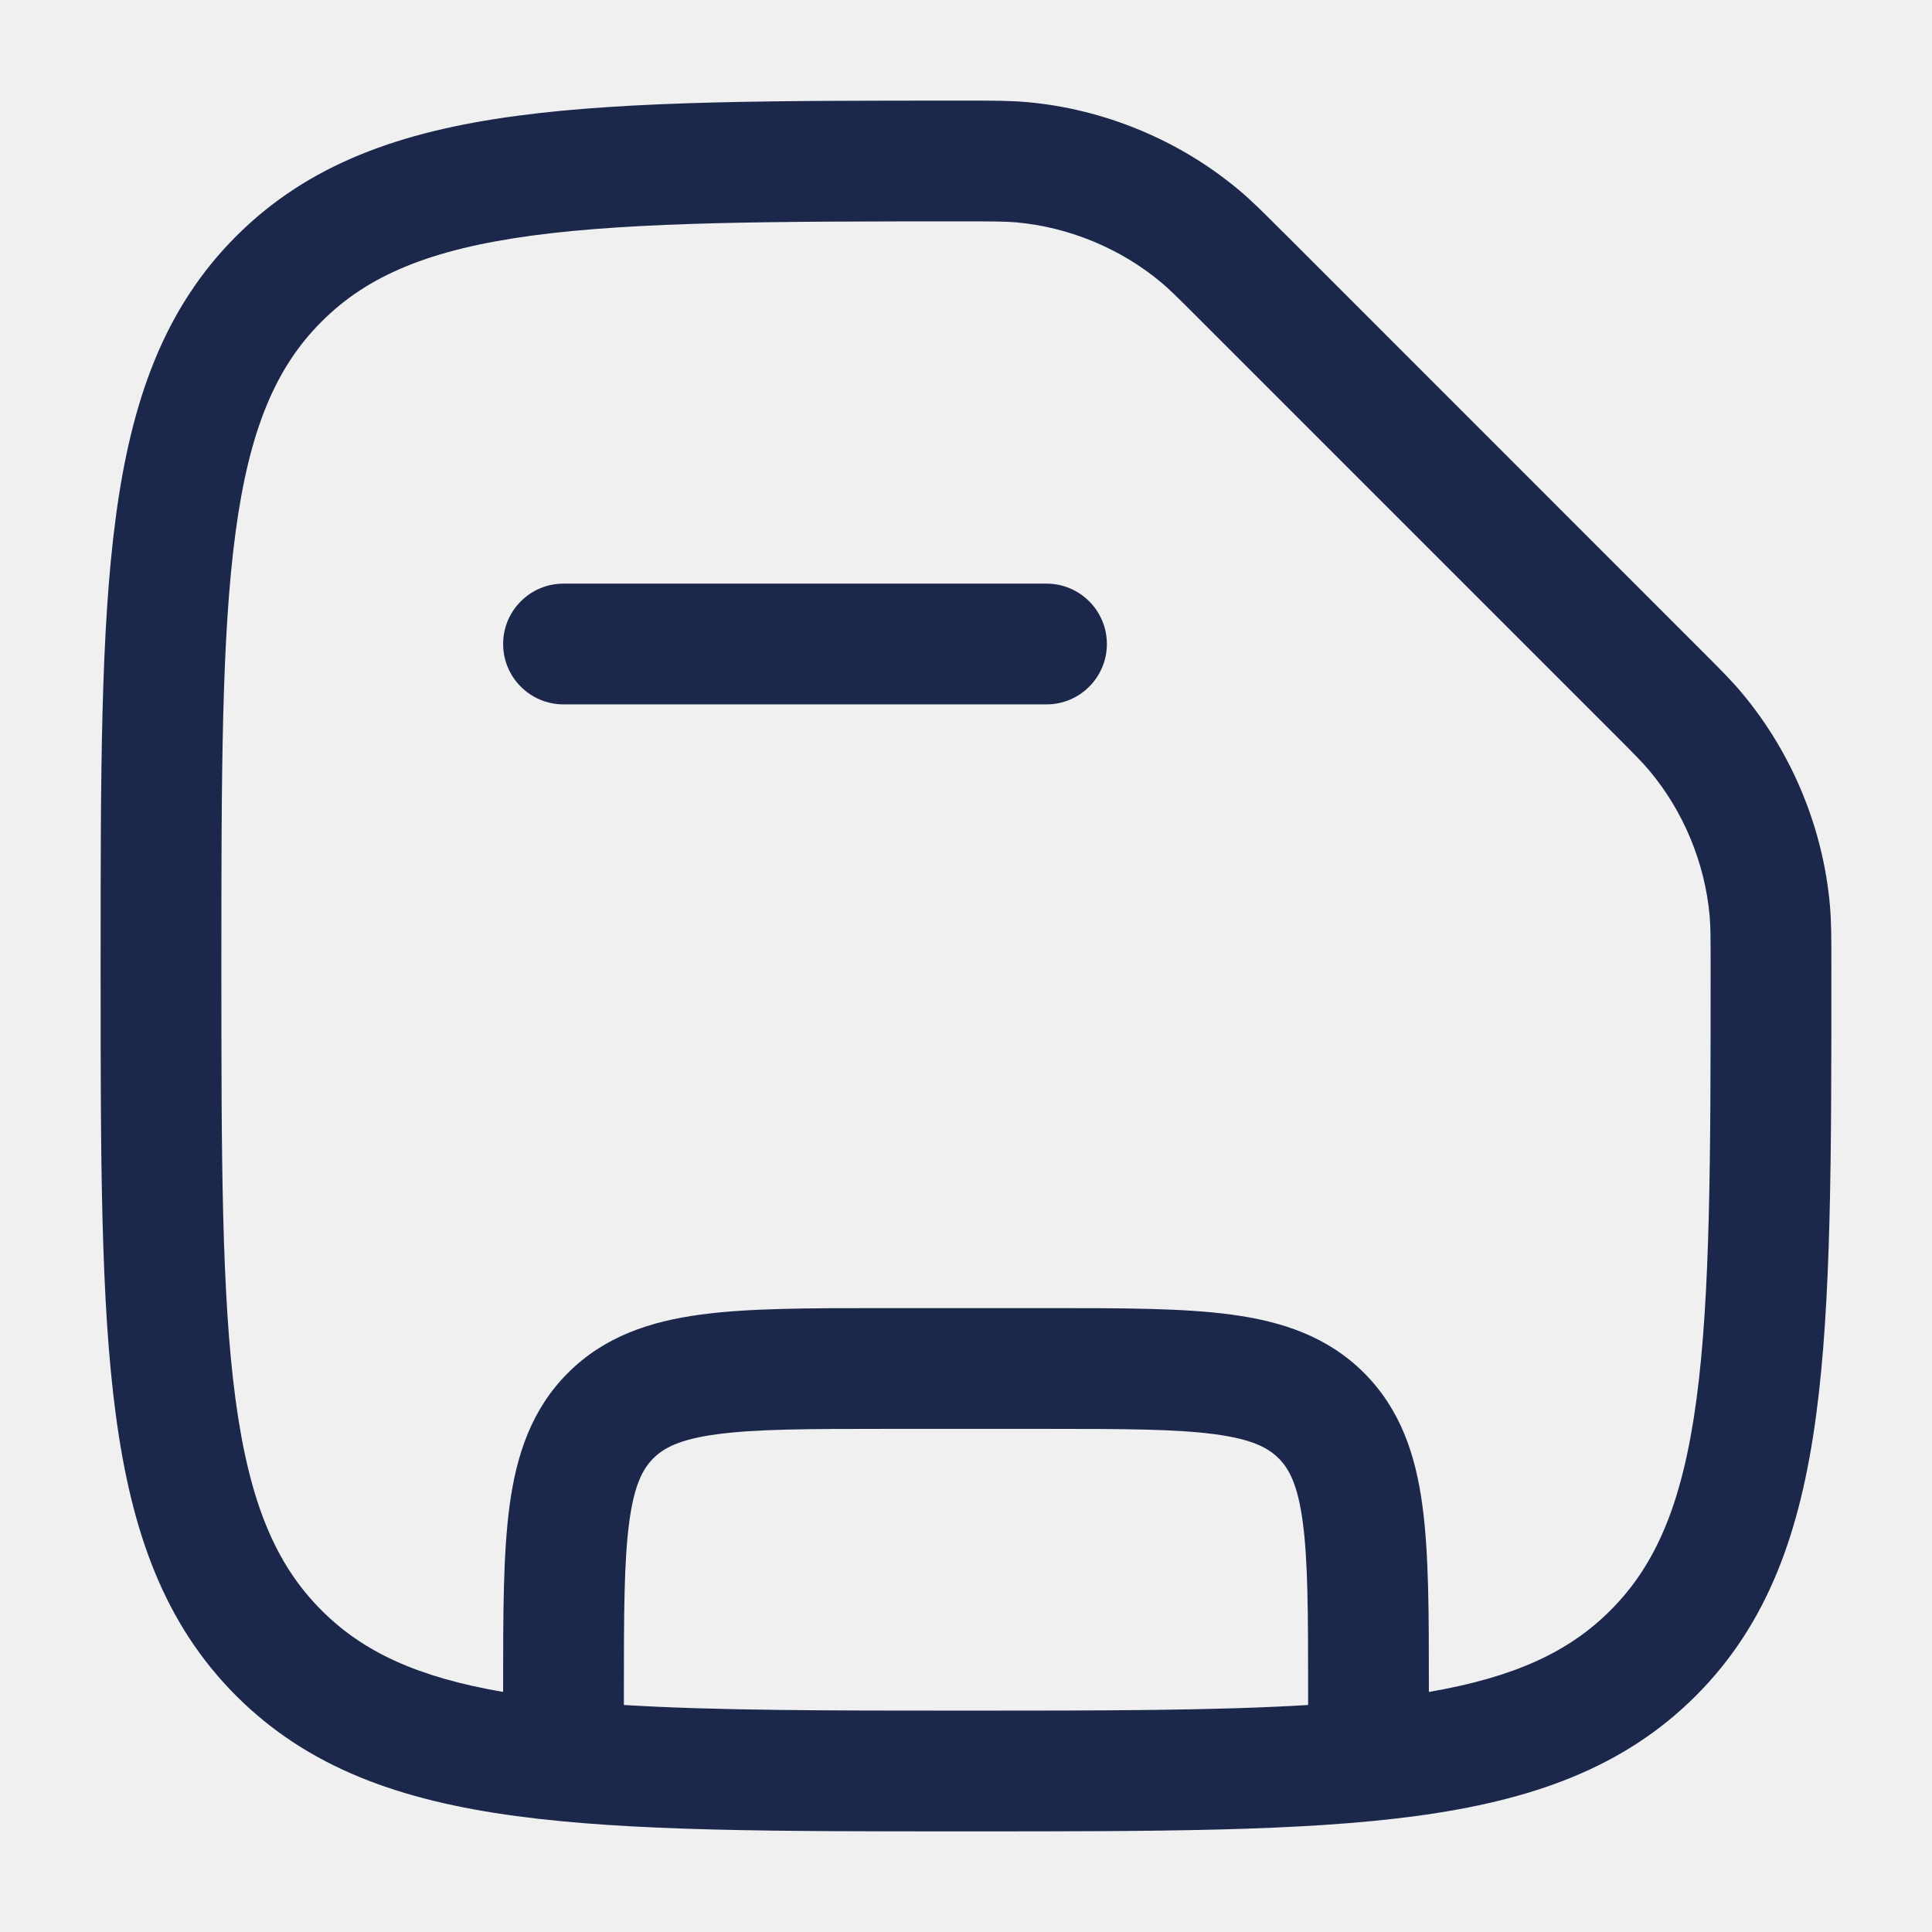
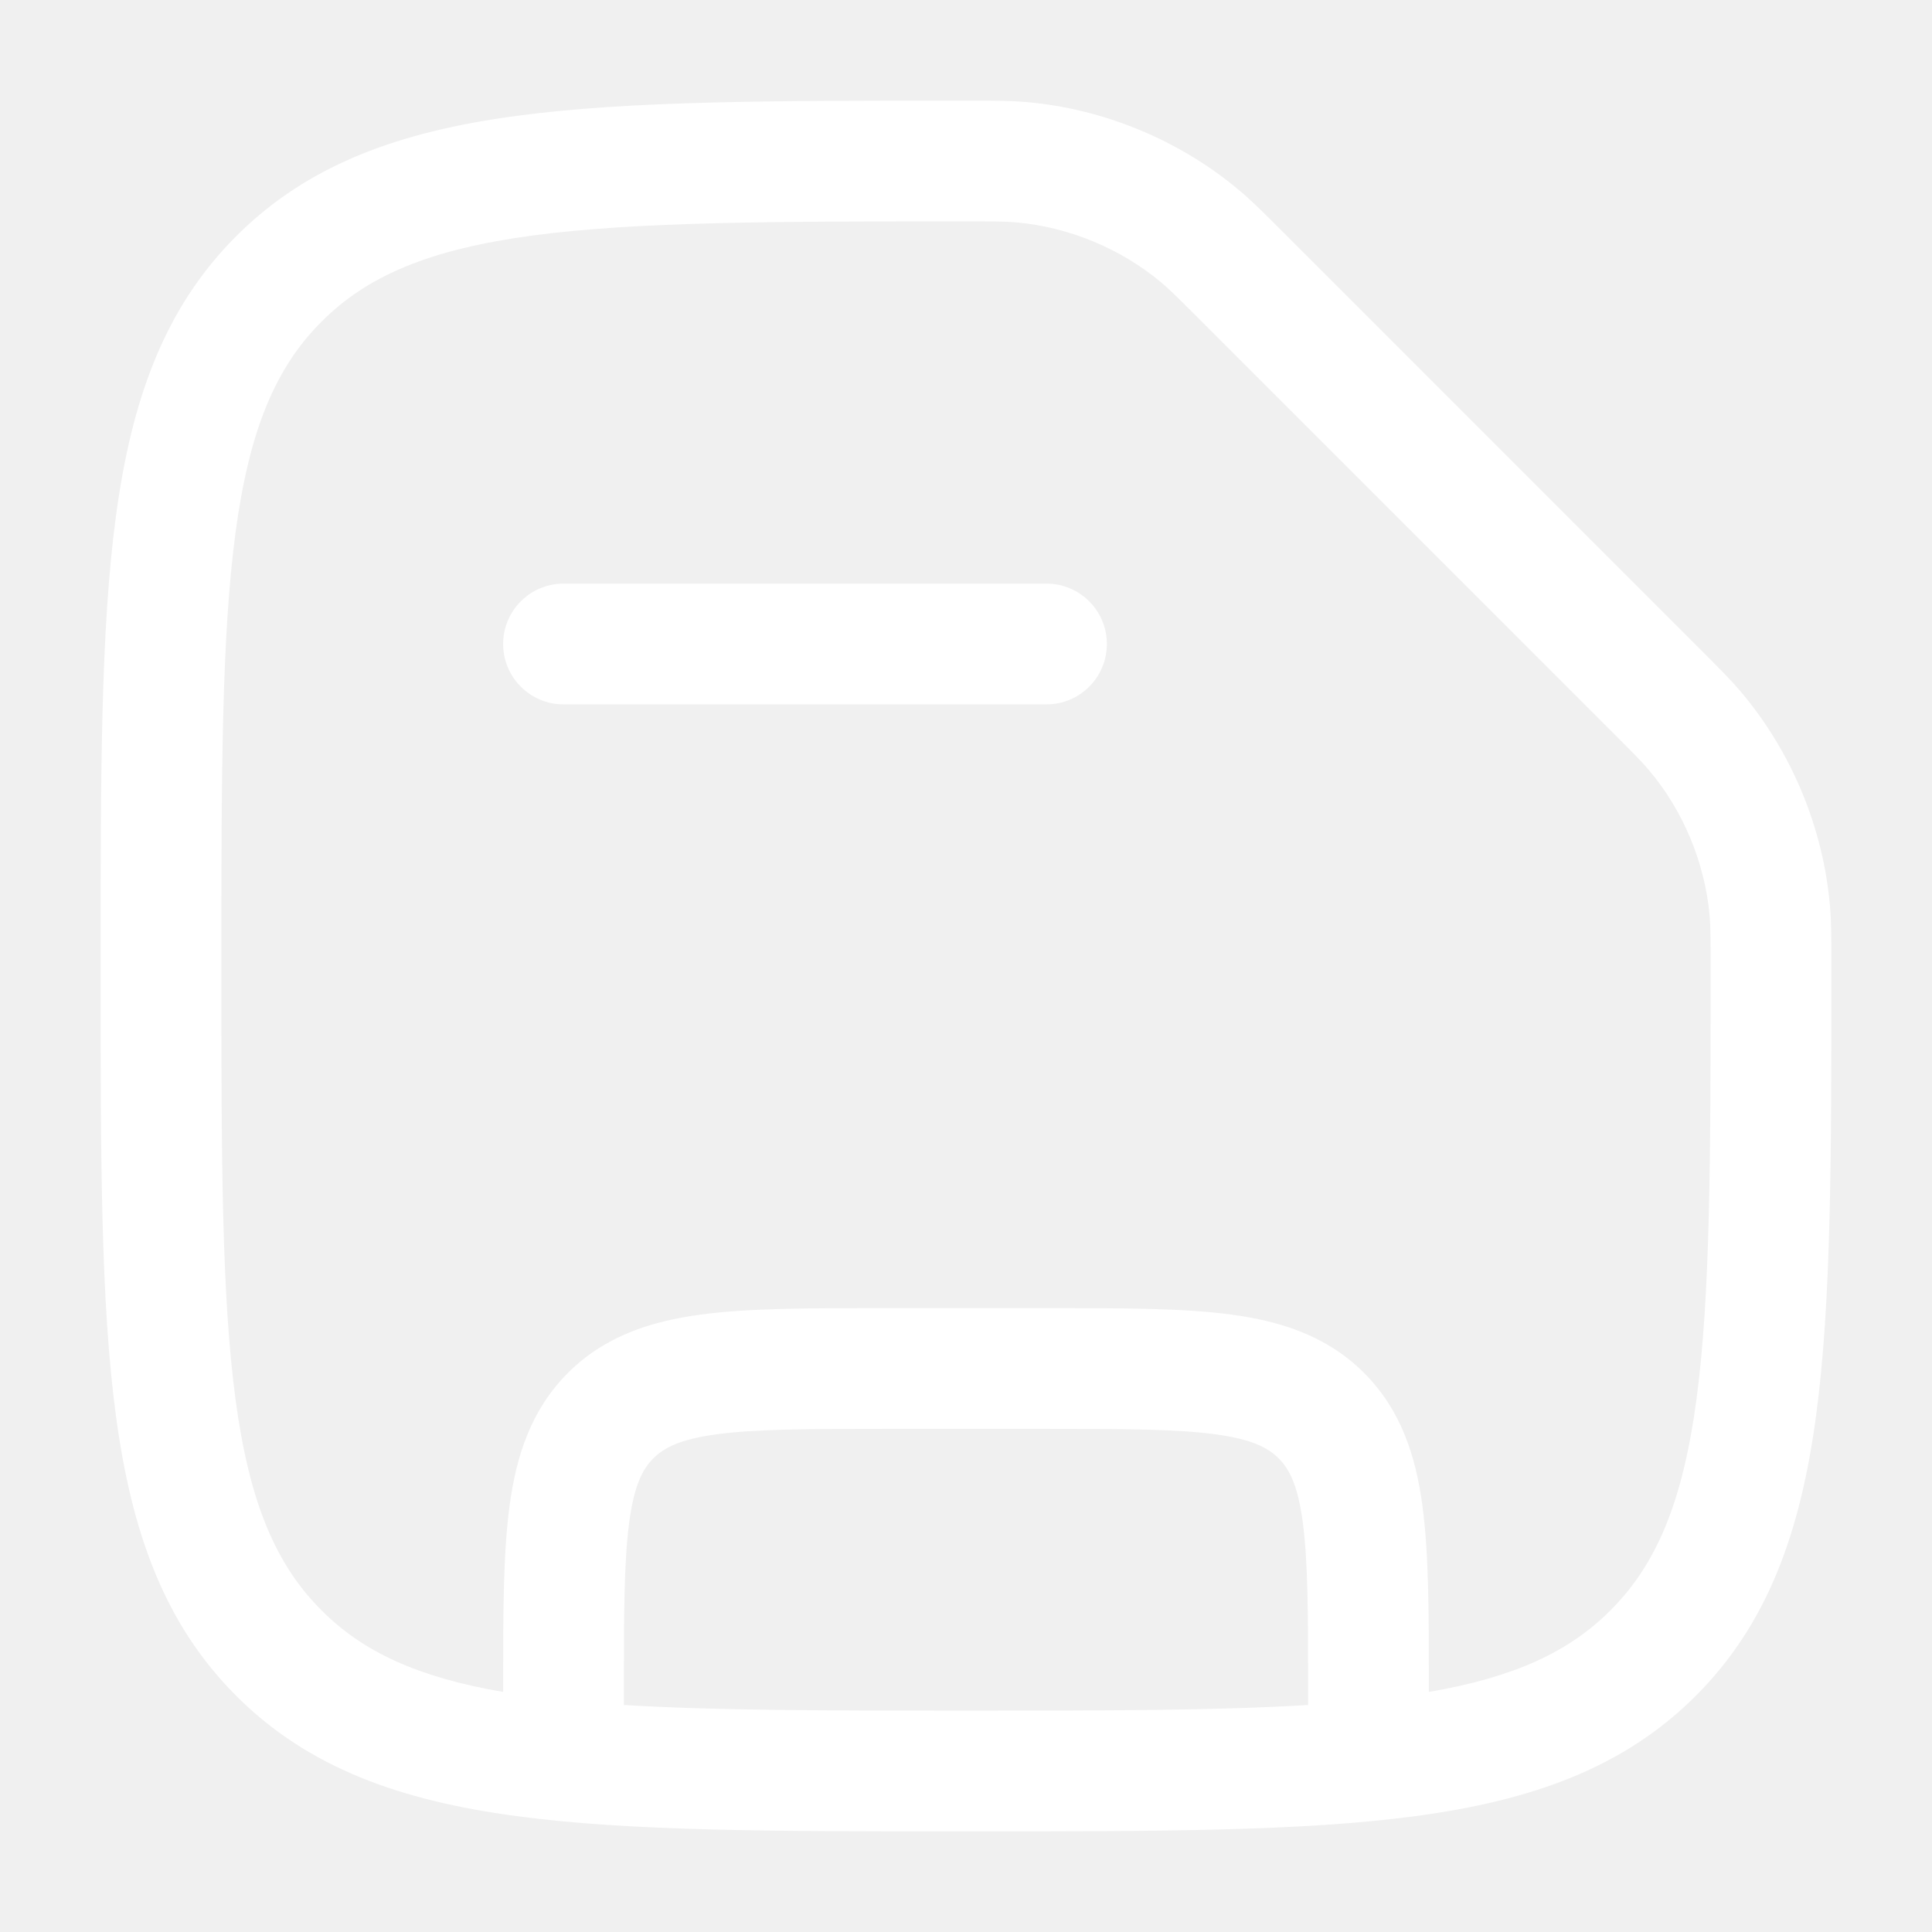
<svg xmlns="http://www.w3.org/2000/svg" width="24" height="24" viewBox="0 0 24 24" fill="none">
-   <path fill-rule="evenodd" clip-rule="evenodd" d="M12.621 2.762C12.487 2.751 12.353 2.75 12 2.75C9.622 2.75 7.914 2.752 6.614 2.926C5.335 3.098 4.564 3.425 3.995 3.995C3.425 4.564 3.098 5.335 2.926 6.614C2.752 7.914 2.75 9.622 2.75 12C2.75 14.378 2.752 16.086 2.926 17.386C3.098 18.665 3.425 19.436 3.995 20.005C4.508 20.519 5.185 20.835 6.25 21.018L6.25 20.948C6.25 20.049 6.25 19.3 6.33 18.706C6.414 18.078 6.6 17.511 7.055 17.055C7.511 16.6 8.078 16.414 8.706 16.33C9.3 16.25 10.05 16.25 10.948 16.25H13.052C13.95 16.25 14.7 16.25 15.294 16.33C15.922 16.414 16.489 16.6 16.945 17.055C17.4 17.511 17.586 18.078 17.67 18.706C17.75 19.3 17.75 20.049 17.75 20.948L17.75 21.018C18.815 20.835 19.492 20.519 20.005 20.005C20.575 19.436 20.902 18.665 21.074 17.386C21.248 16.086 21.25 14.378 21.25 12C21.25 11.647 21.249 11.513 21.238 11.379C21.18 10.723 20.913 10.077 20.489 9.573C20.403 9.47 20.306 9.372 20.05 9.116L14.884 3.95C14.628 3.694 14.53 3.597 14.428 3.511C13.923 3.087 13.277 2.82 12.621 2.762ZM16.25 21.18V21C16.25 20.036 16.248 19.388 16.183 18.905C16.121 18.444 16.014 18.246 15.884 18.116C15.754 17.986 15.556 17.879 15.095 17.817C14.612 17.752 13.964 17.75 13 17.75H11C10.036 17.75 9.388 17.752 8.905 17.817C8.444 17.879 8.246 17.986 8.116 18.116C7.986 18.246 7.879 18.444 7.817 18.905C7.752 19.388 7.75 20.036 7.75 21V21.18C8.876 21.249 10.258 21.25 12 21.25C13.742 21.25 15.124 21.249 16.25 21.18ZM12.031 1.25C12.343 1.25 12.544 1.25 12.751 1.268C13.714 1.352 14.652 1.741 15.392 2.362C15.551 2.495 15.696 2.641 15.921 2.866L15.945 2.889L21.134 8.079C21.359 8.304 21.505 8.449 21.638 8.608C22.259 9.348 22.648 10.286 22.732 11.249C22.75 11.456 22.75 11.657 22.75 11.968V12.057C22.75 14.366 22.75 16.175 22.56 17.586C22.366 19.031 21.961 20.171 21.066 21.066C20.171 21.961 19.031 22.366 17.586 22.56C16.175 22.75 14.366 22.75 12.057 22.75H11.943C9.634 22.75 7.825 22.75 6.414 22.56C4.969 22.366 3.829 21.961 2.934 21.066C2.039 20.171 1.634 19.031 1.44 17.586C1.25 16.175 1.25 14.366 1.25 12.057V11.943C1.25 9.634 1.25 7.825 1.44 6.414C1.634 4.969 2.039 3.829 2.934 2.934C3.829 2.039 4.969 1.634 6.414 1.44C7.825 1.25 9.634 1.25 11.943 1.25L12.031 1.25ZM6.25 8C6.25 7.586 6.586 7.25 7 7.25H13C13.414 7.25 13.75 7.586 13.75 8C13.75 8.414 13.414 8.75 13 8.75H7C6.586 8.75 6.25 8.414 6.25 8Z" fill="#1C274C" />
+   <path fill-rule="evenodd" clip-rule="evenodd" d="M12.621 2.762C12.487 2.751 12.353 2.75 12 2.75C9.622 2.75 7.914 2.752 6.614 2.926C5.335 3.098 4.564 3.425 3.995 3.995C3.425 4.564 3.098 5.335 2.926 6.614C2.752 7.914 2.75 9.622 2.75 12C2.75 14.378 2.752 16.086 2.926 17.386C3.098 18.665 3.425 19.436 3.995 20.005C4.508 20.519 5.185 20.835 6.25 21.018L6.25 20.948C6.25 20.049 6.25 19.3 6.33 18.706C6.414 18.078 6.6 17.511 7.055 17.055C7.511 16.6 8.078 16.414 8.706 16.33C9.3 16.25 10.05 16.25 10.948 16.25H13.052C13.95 16.25 14.7 16.25 15.294 16.33C15.922 16.414 16.489 16.6 16.945 17.055C17.4 17.511 17.586 18.078 17.67 18.706C17.75 19.3 17.75 20.049 17.75 20.948L17.75 21.018C18.815 20.835 19.492 20.519 20.005 20.005C20.575 19.436 20.902 18.665 21.074 17.386C21.248 16.086 21.25 14.378 21.25 12C21.25 11.647 21.249 11.513 21.238 11.379C21.18 10.723 20.913 10.077 20.489 9.573C20.403 9.47 20.306 9.372 20.05 9.116L14.884 3.95C14.628 3.694 14.53 3.597 14.428 3.511C13.923 3.087 13.277 2.82 12.621 2.762ZM16.25 21.18V21C16.25 20.036 16.248 19.388 16.183 18.905C16.121 18.444 16.014 18.246 15.884 18.116C15.754 17.986 15.556 17.879 15.095 17.817C14.612 17.752 13.964 17.75 13 17.75H11C10.036 17.75 9.388 17.752 8.905 17.817C8.444 17.879 8.246 17.986 8.116 18.116C7.986 18.246 7.879 18.444 7.817 18.905C7.752 19.388 7.75 20.036 7.75 21V21.18C8.876 21.249 10.258 21.25 12 21.25C13.742 21.25 15.124 21.249 16.25 21.18ZM12.031 1.25C12.343 1.25 12.544 1.25 12.751 1.268C13.714 1.352 14.652 1.741 15.392 2.362C15.551 2.495 15.696 2.641 15.921 2.866L15.945 2.889L21.134 8.079C21.359 8.304 21.505 8.449 21.638 8.608C22.259 9.348 22.648 10.286 22.732 11.249C22.75 11.456 22.75 11.657 22.75 11.968V12.057C22.75 14.366 22.75 16.175 22.56 17.586C22.366 19.031 21.961 20.171 21.066 21.066C20.171 21.961 19.031 22.366 17.586 22.56C16.175 22.75 14.366 22.75 12.057 22.75H11.943C9.634 22.75 7.825 22.75 6.414 22.56C4.969 22.366 3.829 21.961 2.934 21.066C2.039 20.171 1.634 19.031 1.44 17.586C1.25 16.175 1.25 14.366 1.25 12.057V11.943C1.25 9.634 1.25 7.825 1.44 6.414C1.634 4.969 2.039 3.829 2.934 2.934C3.829 2.039 4.969 1.634 6.414 1.44C7.825 1.25 9.634 1.25 11.943 1.25L12.031 1.25ZM6.25 8C6.25 7.586 6.586 7.25 7 7.25H13C13.414 7.25 13.75 7.586 13.75 8C13.75 8.414 13.414 8.75 13 8.75H7C6.586 8.75 6.25 8.414 6.25 8Z" fill="#FFFFFF" />
</svg>
